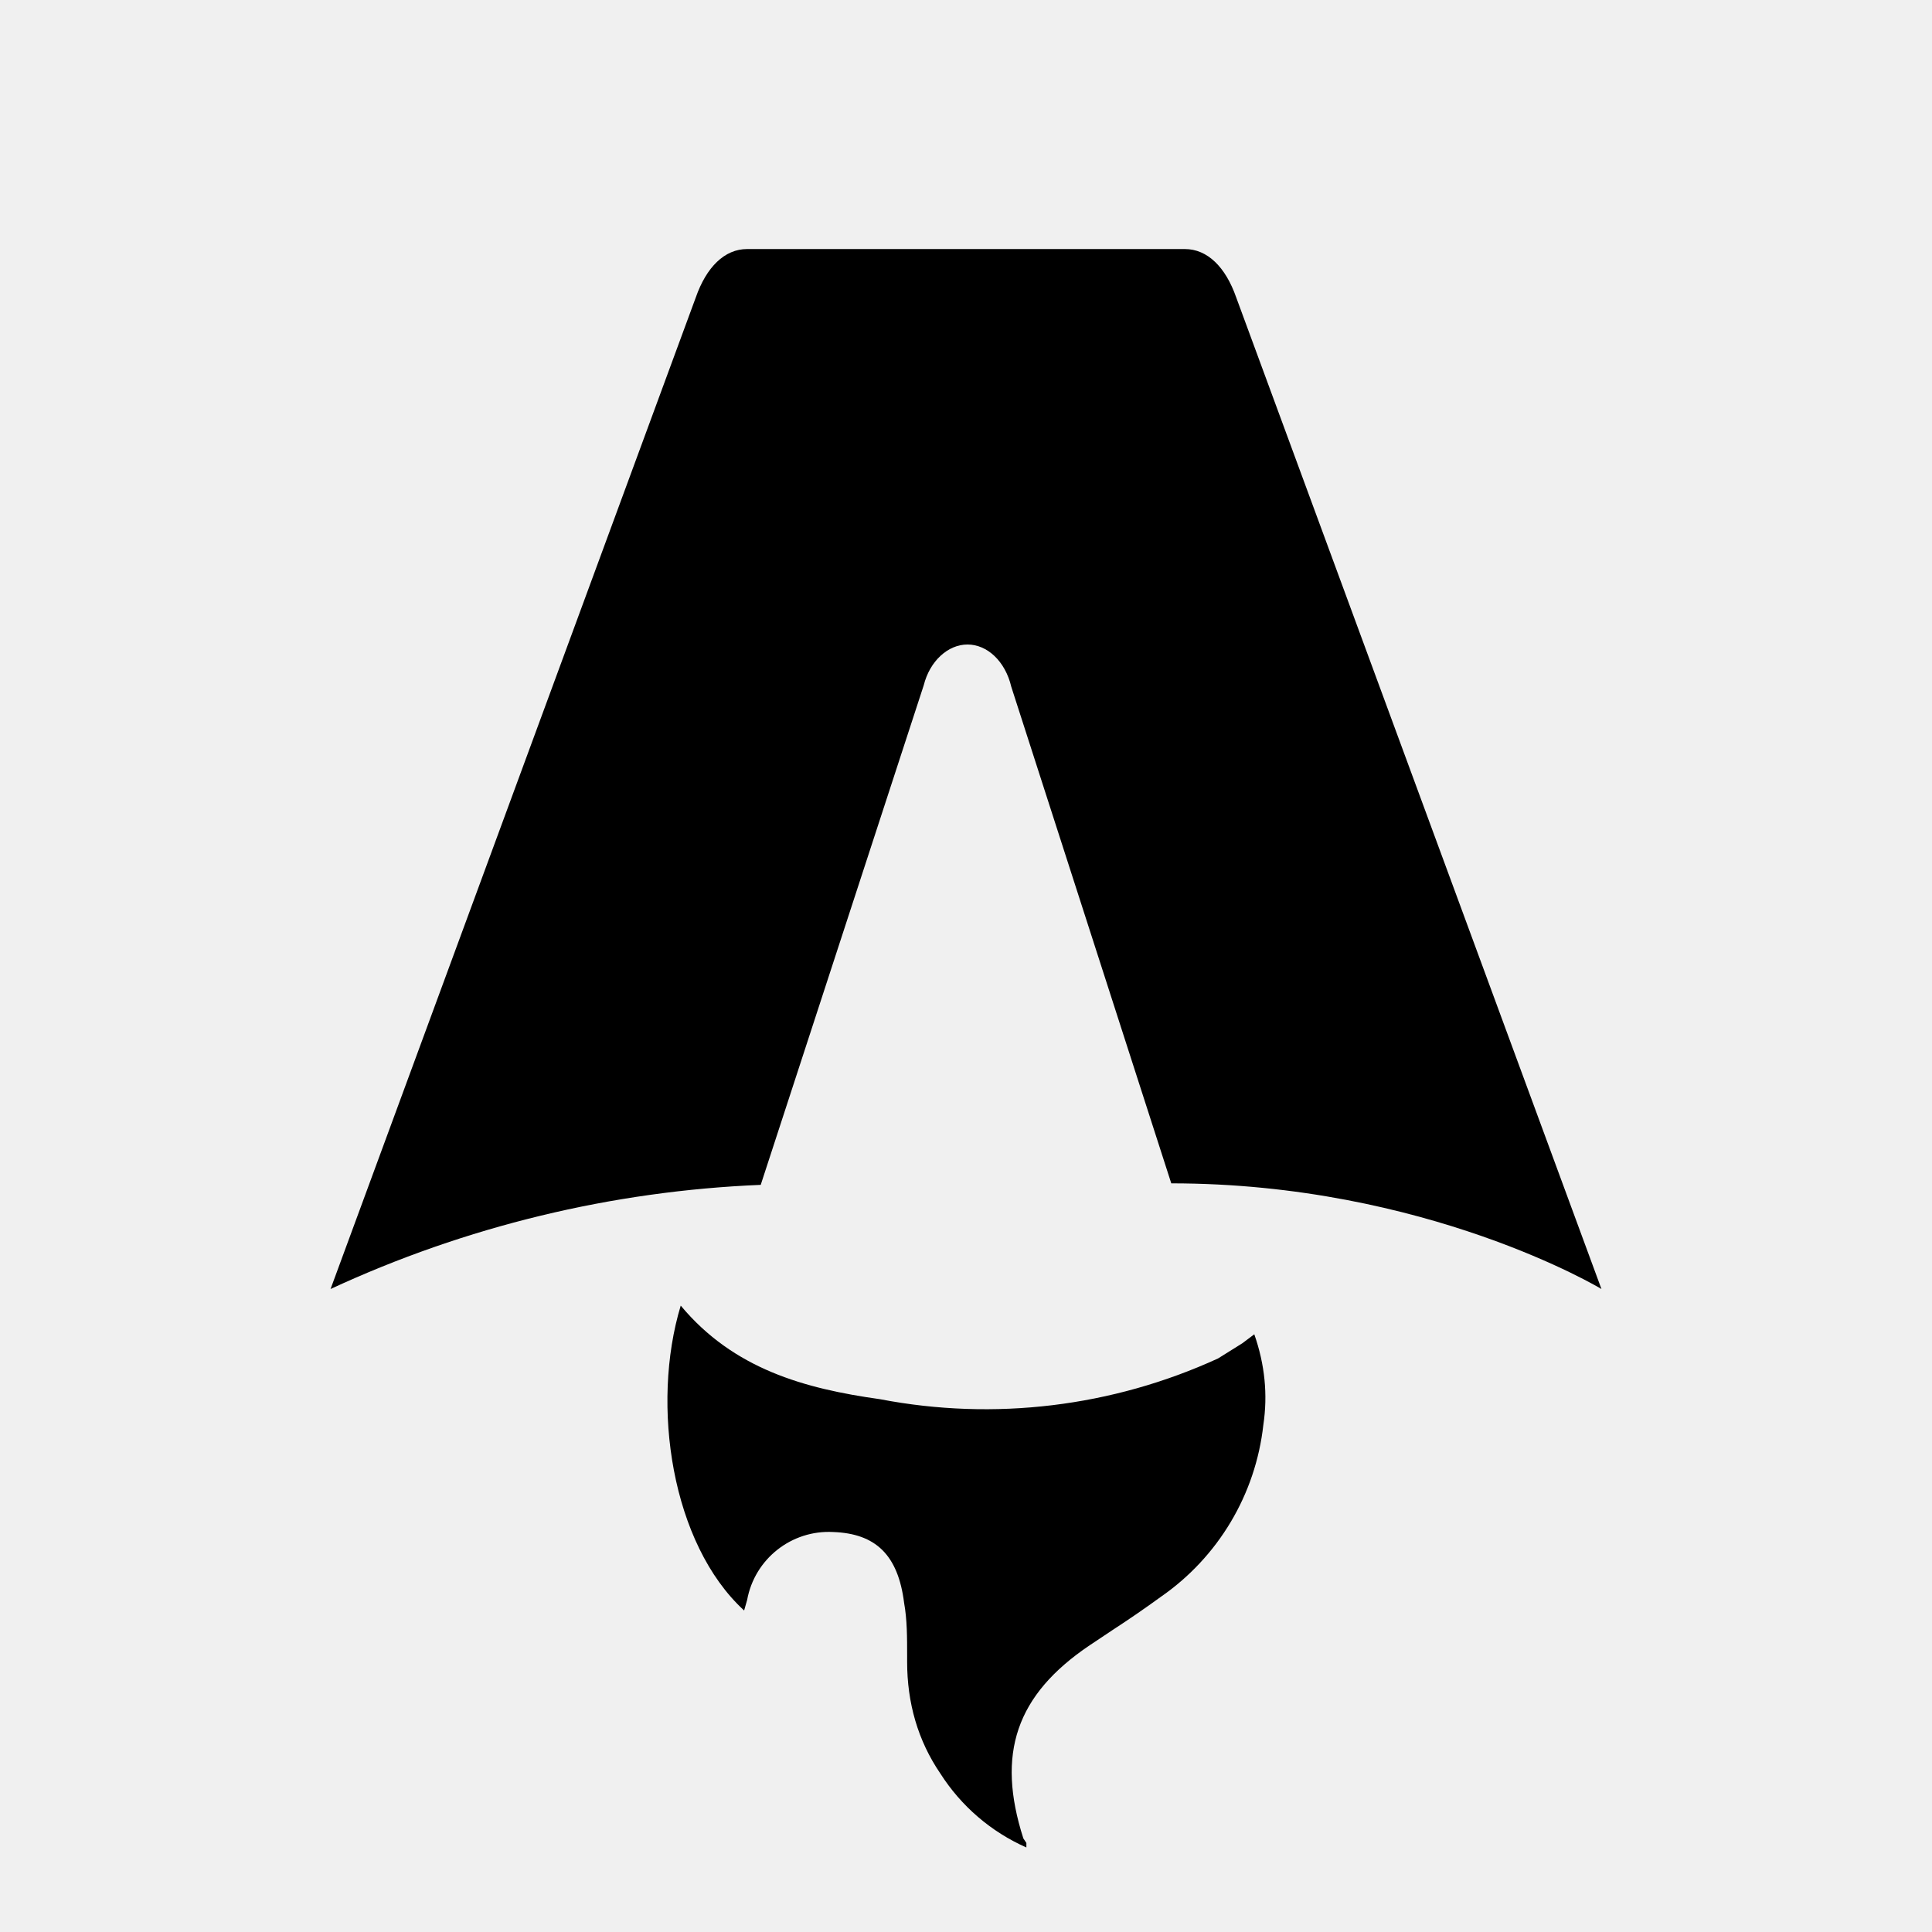
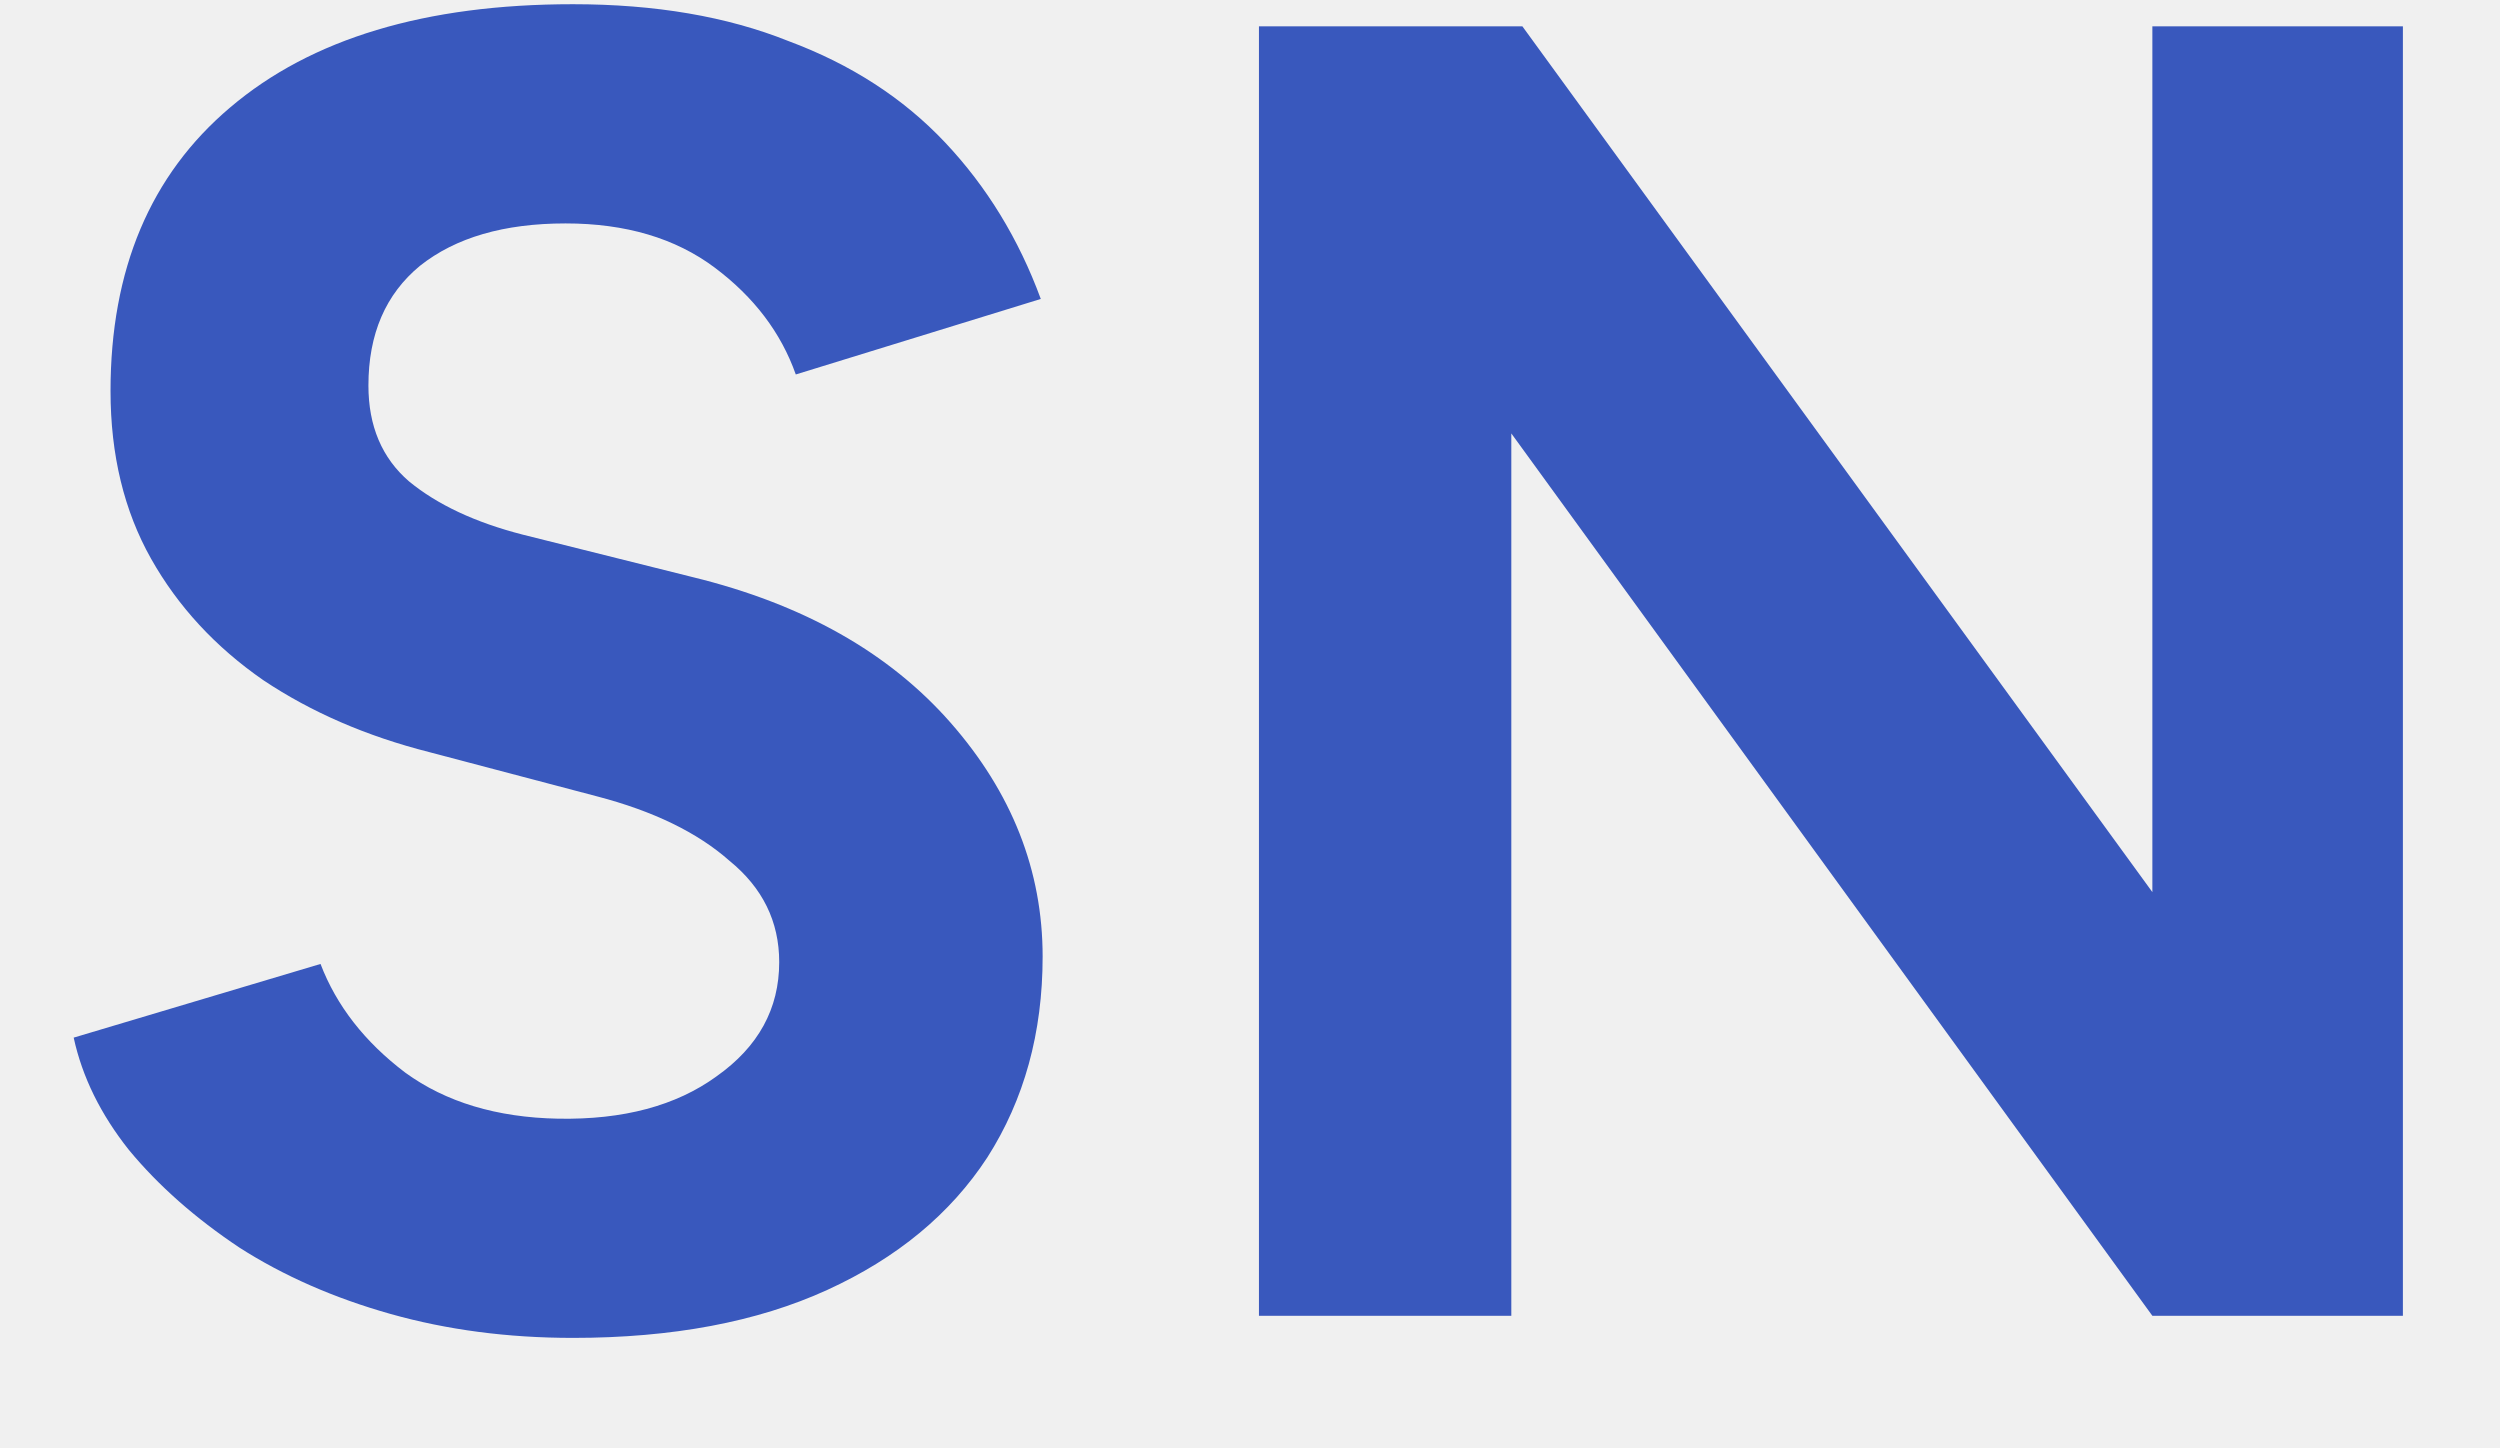
- <svg xmlns="http://www.w3.org/2000/svg" fill="none" viewBox="0 0 128 128">
-   <path d="M50.4 78.5a75.1 75.1 0 0 0-28.5 6.9l24.2-65.7c.7-2 1.9-3.2 3.4-3.2h29c1.5 0 2.7 1.2 3.4 3.2l24.2 65.7s-11.6-7-28.5-7L67 45.5c-.4-1.7-1.6-2.8-2.9-2.8-1.3 0-2.5 1.1-2.9 2.7L50.4 78.5Zm-1.1 28.2Zm-4.2-20.2c-2 6.6-.6 15.8 4.2 20.2a17.5 17.5 0 0 1 .2-.7 5.5 5.5 0 0 1 5.7-4.5c2.8.1 4.3 1.5 4.7 4.7.2 1.1.2 2.3.2 3.5v.4c0 2.7.7 5.2 2.2 7.4a13 13 0 0 0 5.7 4.9v-.3l-.2-.3c-1.8-5.6-.5-9.5 4.4-12.8l1.5-1a73 73 0 0 0 3.2-2.2 16 16 0 0 0 6.8-11.4c.3-2 .1-4-.6-6l-.8.6-1.6 1a37 37 0 0 1-22.4 2.7c-5-.7-9.7-2-13.2-6.2Z" />
-   <style>
-         path { fill: #000; }
-         @media (prefers-color-scheme: dark) {
-             path { fill: #FFF; }
-         }
-     </style>
+ <svg xmlns="http://www.w3.org/2000/svg" width="19" height="11" viewBox="0 0 19 11" fill="none">
+   <path d="M4.354 10.168C3.859 10.168 3.397 10.107 2.968 9.986C2.539 9.865 2.156 9.697 1.82 9.482C1.484 9.258 1.204 9.011 0.98 8.74C0.765 8.469 0.625 8.185 0.56 7.886L2.436 7.326C2.557 7.643 2.772 7.919 3.08 8.152C3.388 8.376 3.775 8.493 4.242 8.502C4.737 8.511 5.138 8.404 5.446 8.18C5.763 7.956 5.922 7.667 5.922 7.312C5.922 7.004 5.796 6.747 5.544 6.542C5.301 6.327 4.965 6.164 4.536 6.052L3.262 5.716C2.786 5.595 2.366 5.413 2.002 5.17C1.638 4.918 1.353 4.61 1.148 4.246C0.943 3.882 0.84 3.457 0.84 2.972C0.84 2.048 1.143 1.329 1.75 0.816C2.366 0.293 3.234 0.032 4.354 0.032C4.979 0.032 5.525 0.125 5.992 0.312C6.468 0.489 6.865 0.746 7.182 1.082C7.499 1.418 7.742 1.815 7.91 2.272L6.048 2.846C5.936 2.529 5.731 2.258 5.432 2.034C5.133 1.81 4.755 1.698 4.298 1.698C3.831 1.698 3.463 1.805 3.192 2.02C2.931 2.235 2.8 2.538 2.8 2.93C2.8 3.238 2.903 3.481 3.108 3.658C3.323 3.835 3.612 3.971 3.976 4.064L5.264 4.386C6.104 4.591 6.757 4.96 7.224 5.492C7.691 6.024 7.924 6.617 7.924 7.27C7.924 7.849 7.784 8.357 7.504 8.796C7.224 9.225 6.818 9.561 6.286 9.804C5.754 10.047 5.11 10.168 4.354 10.168ZM9.568 10V0.2H11.57L16.358 6.78V0.2H18.262V10H16.358L11.486 3.294V10H9.568Z" fill="#3958BD" />
</svg>
